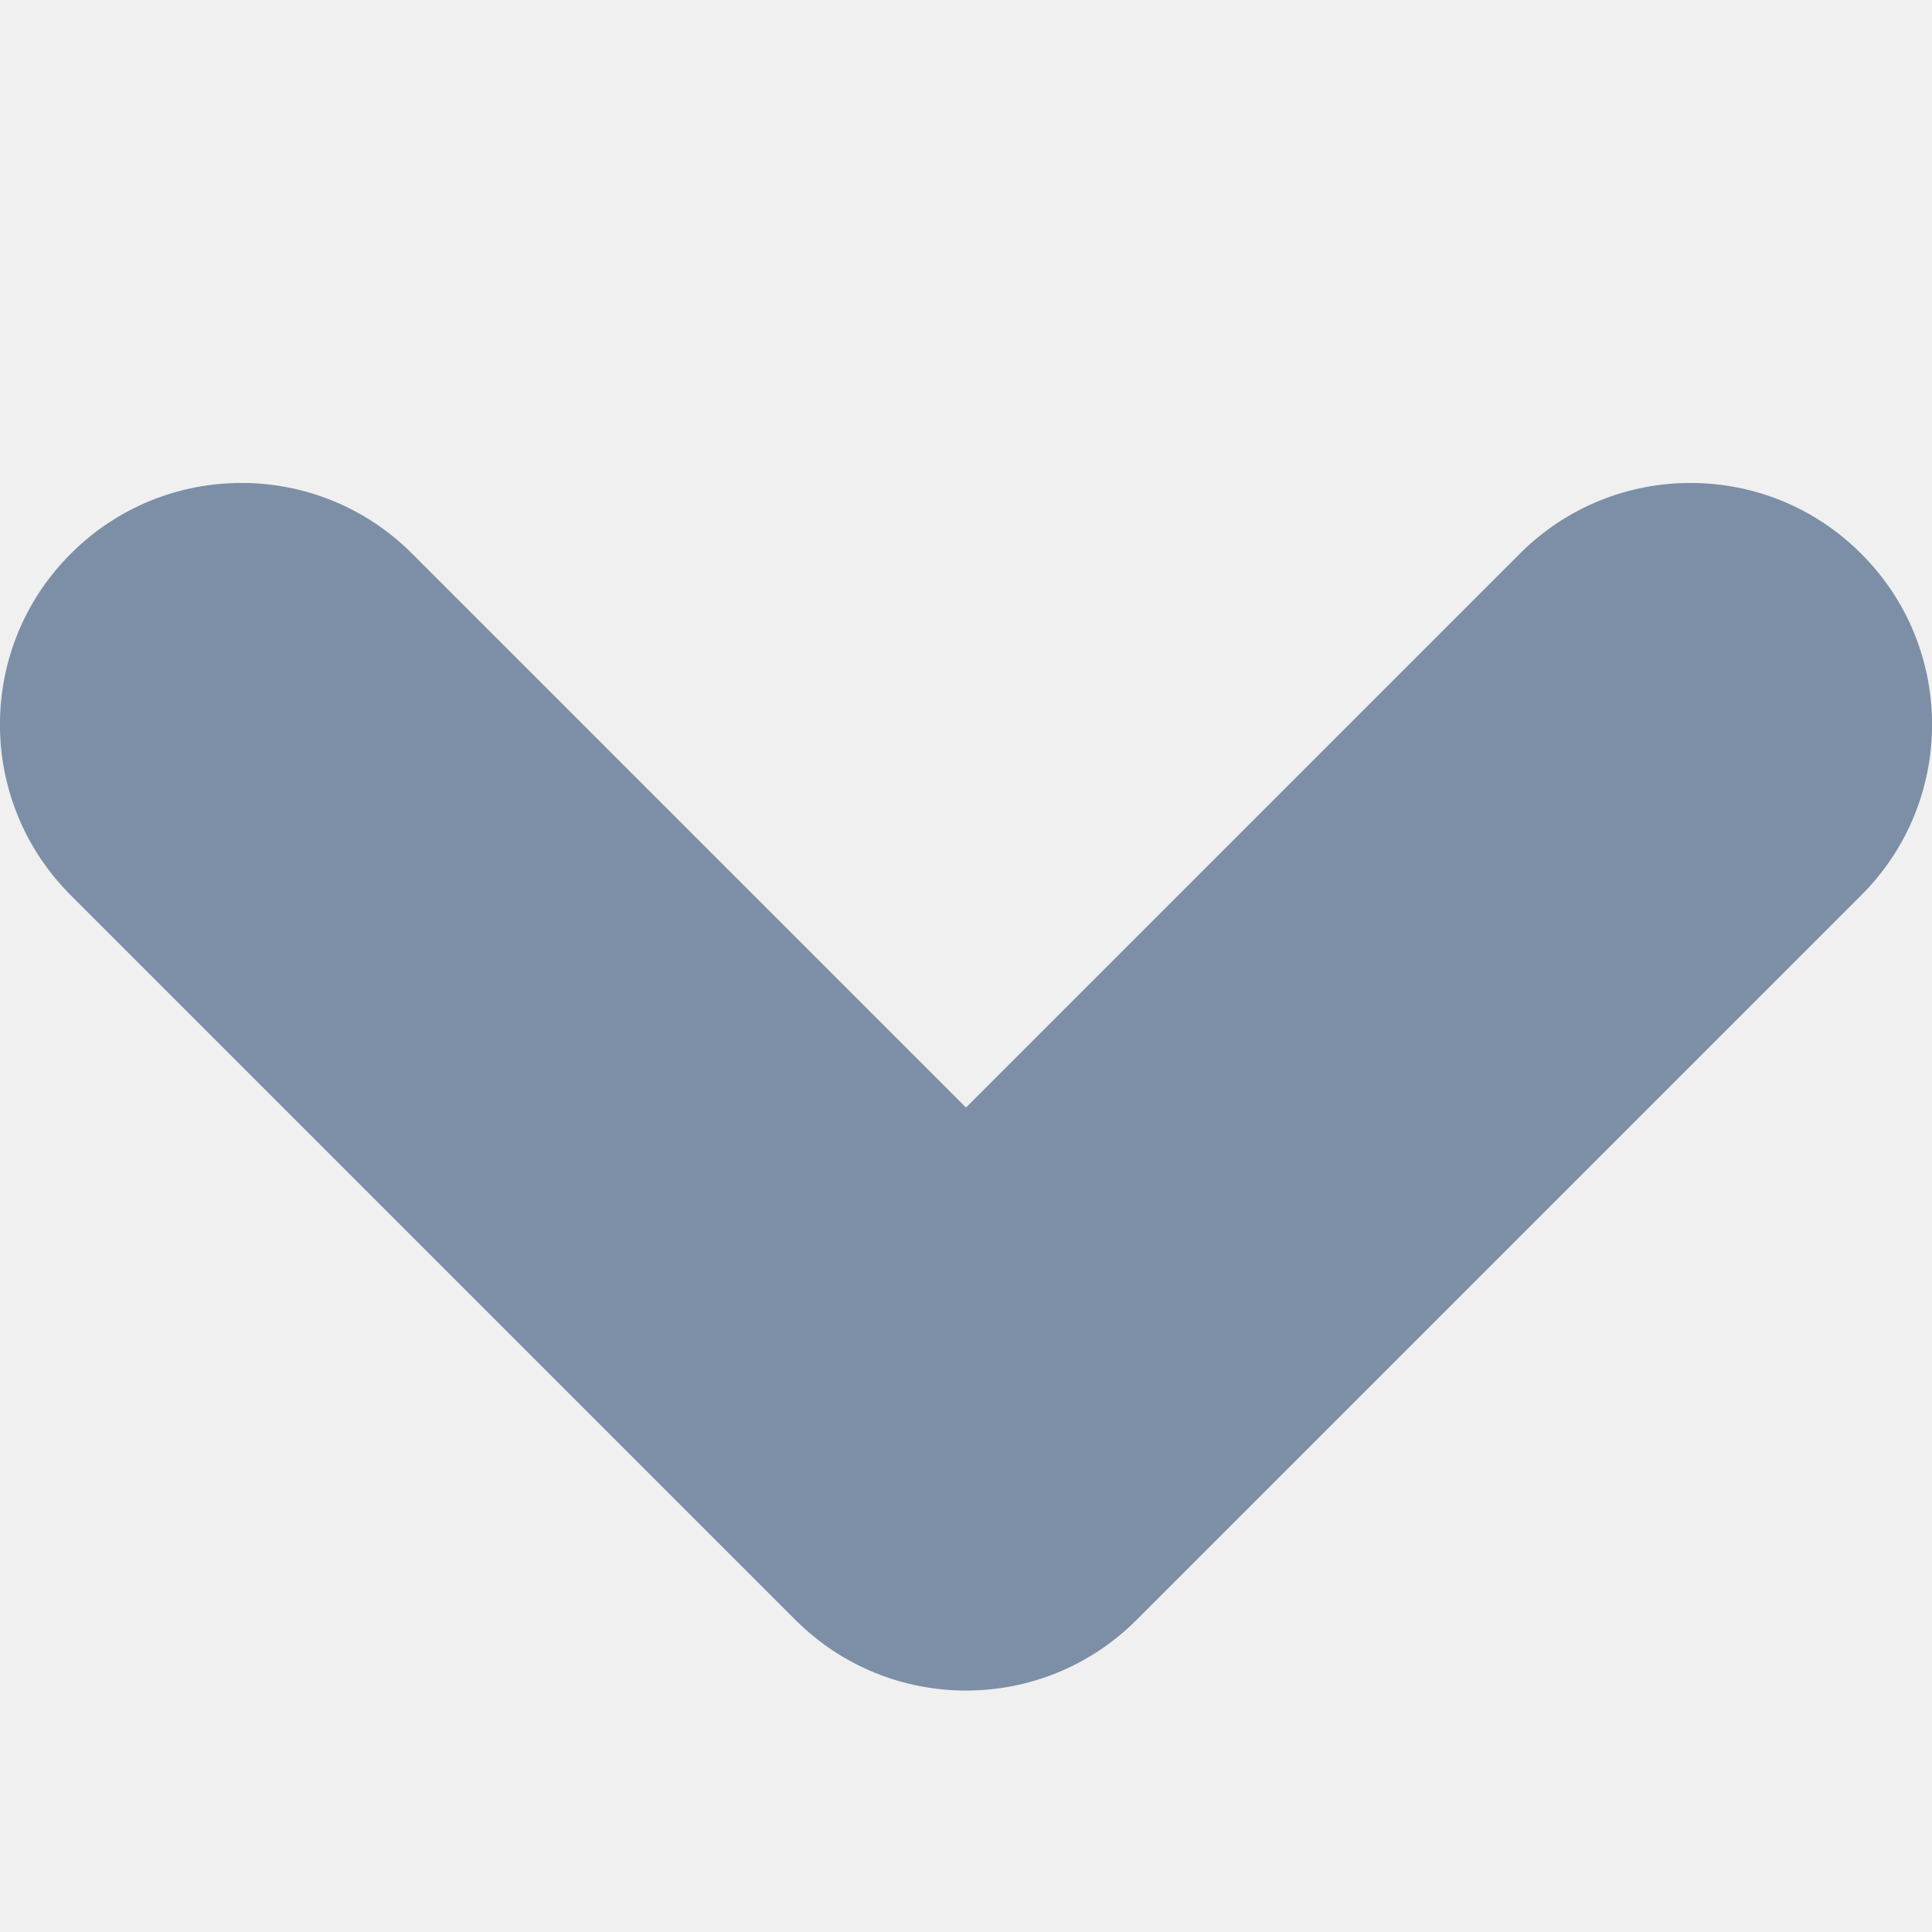
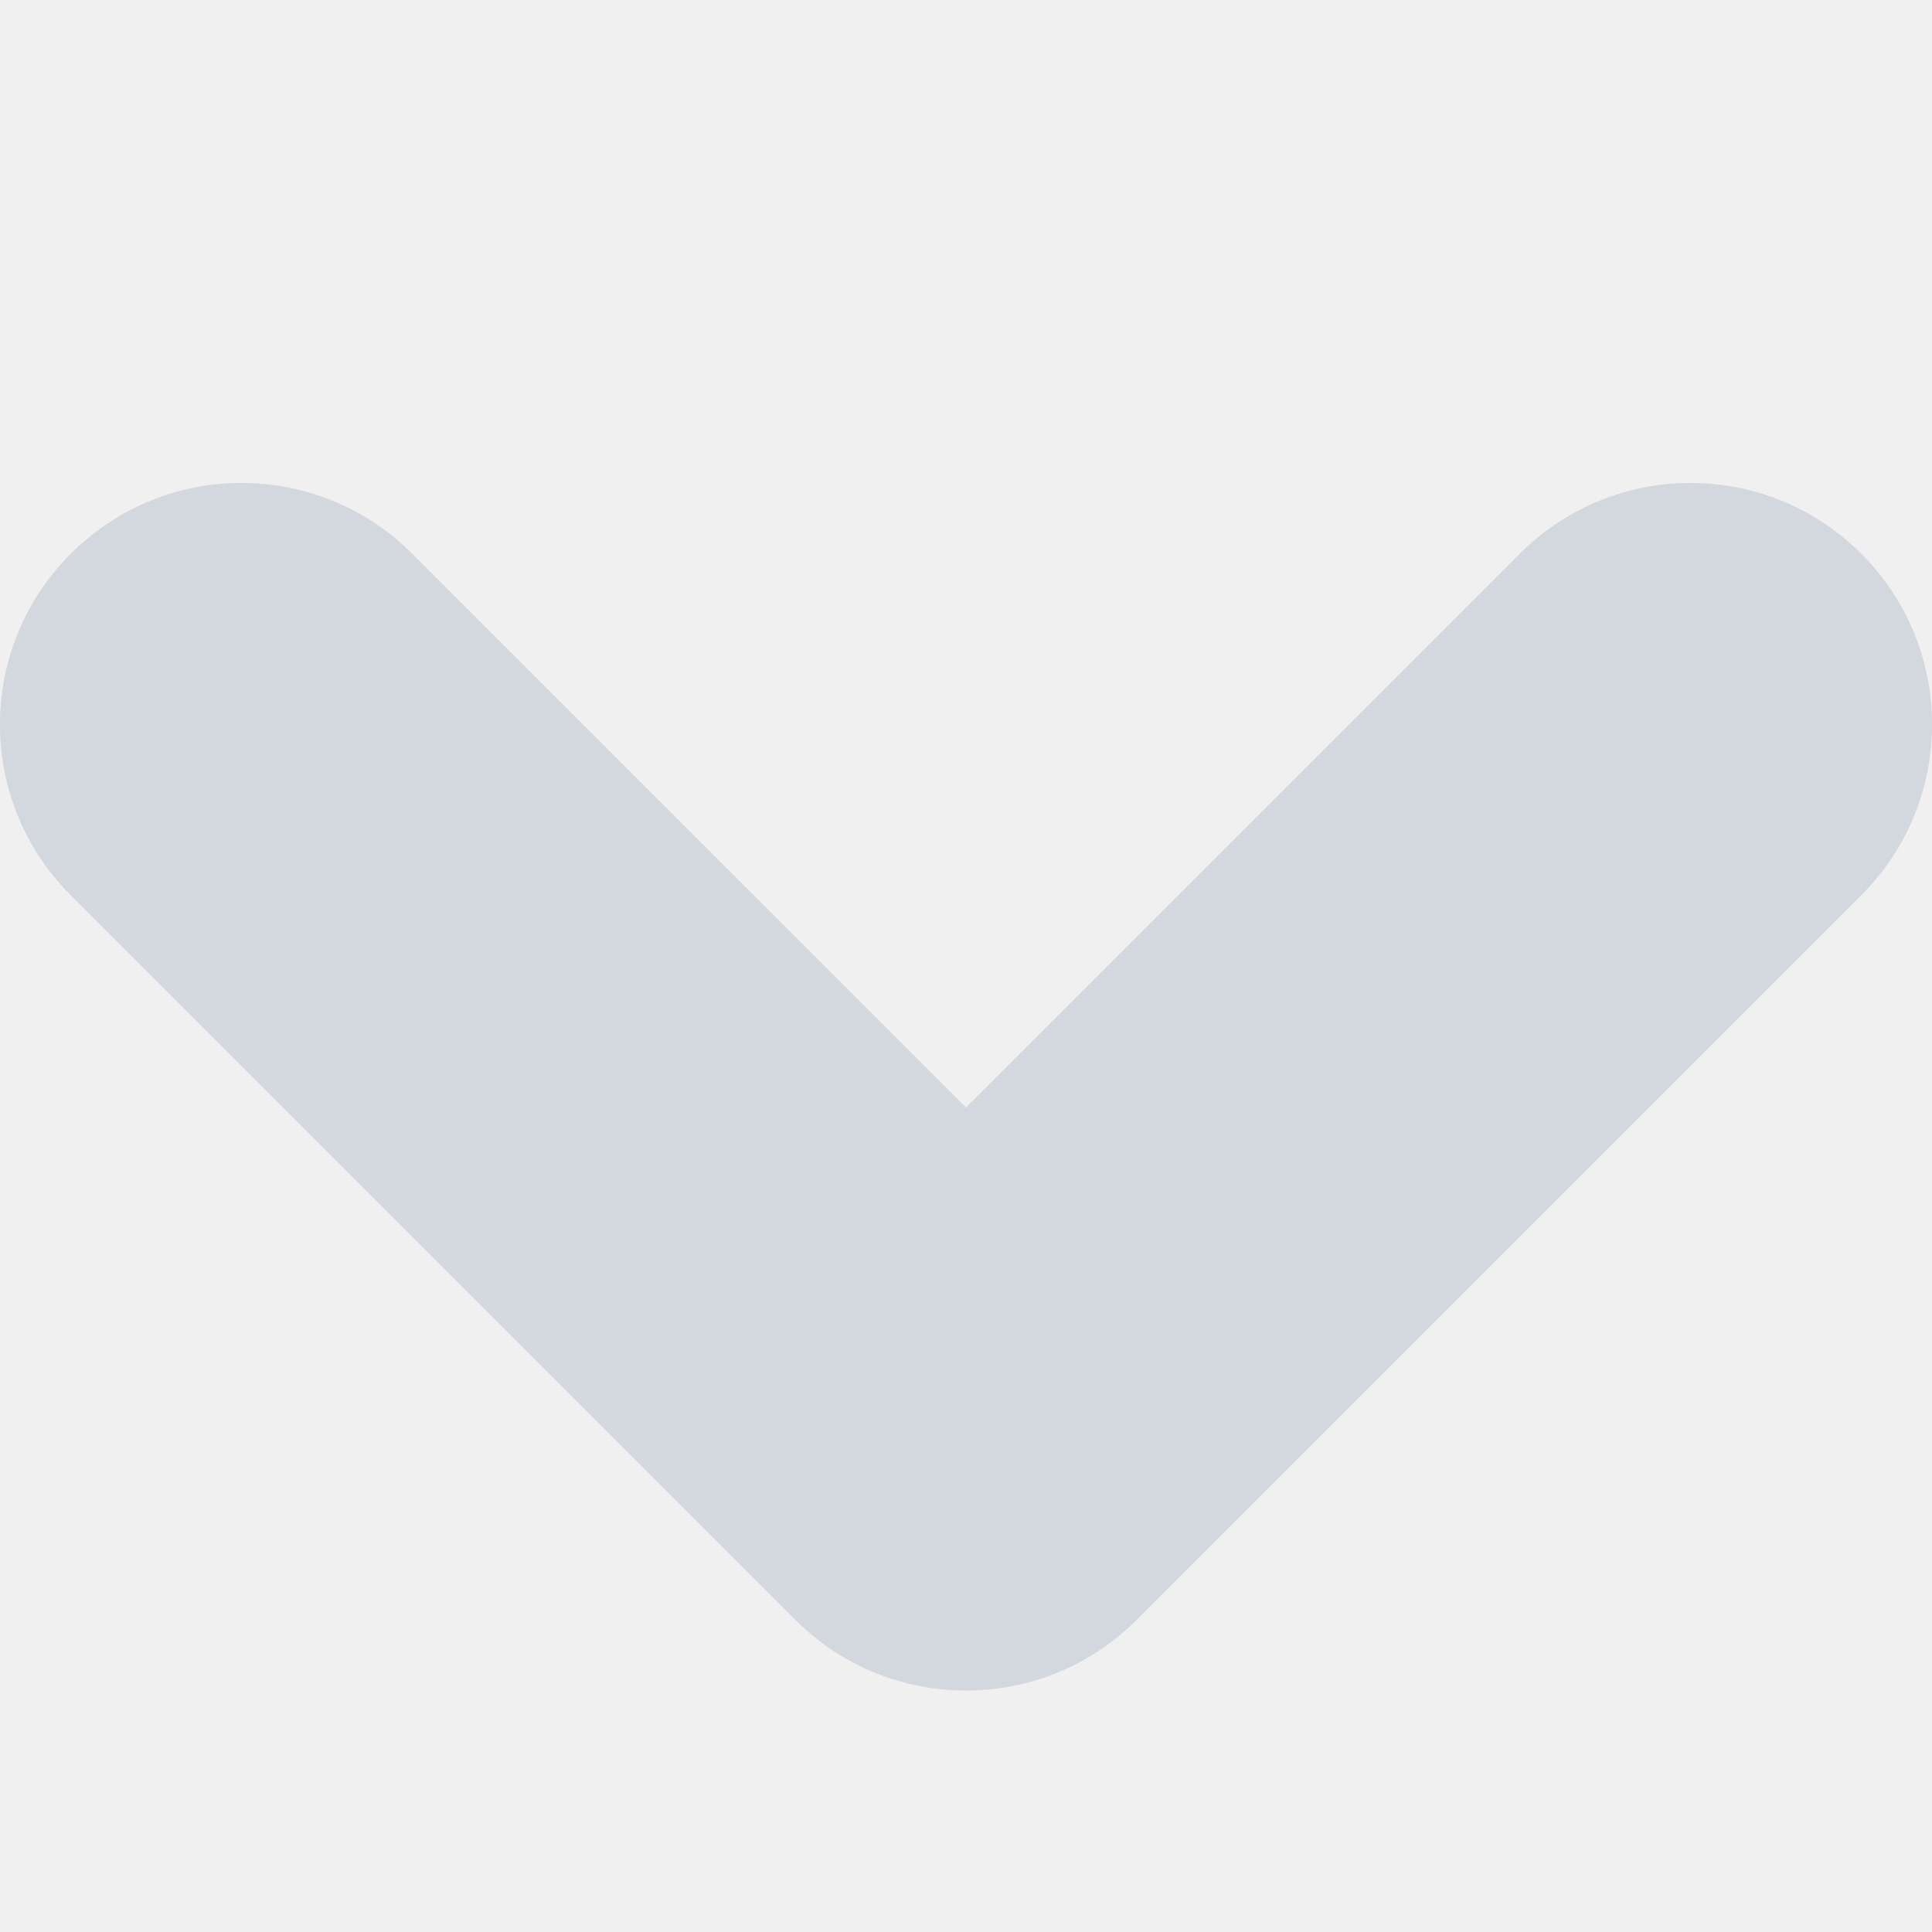
<svg xmlns="http://www.w3.org/2000/svg" width="8" height="8" viewBox="0 0 8 8" fill="none">
  <rect opacity="0.01" width="8" height="8" fill="white" />
-   <mask id="mask1" mask-type="alpha" maskUnits="userSpaceOnUse" x="0" y="2" width="8" height="6">
+   <mask id="mask1" masktype="alpha" maskUnits="userSpaceOnUse" x="0" y="2" width="8" height="6">
    <path fill-rule="evenodd" clip-rule="evenodd" d="M0.293 2.293C0.683 1.902 1.317 1.902 1.707 2.293L4 4.586L6.293 2.293C6.683 1.902 7.317 1.902 7.707 2.293C8.098 2.683 8.098 3.317 7.707 3.707L4.707 6.707C4.317 7.098 3.683 7.098 3.293 6.707L0.293 3.707C-0.098 3.317 -0.098 2.683 0.293 2.293Z" fill="#24446A" />
  </mask>
  <g mask="url(#mask1)">
    <rect width="8" height="8" fill="#7C8FA6" />
  </g>
</svg>
